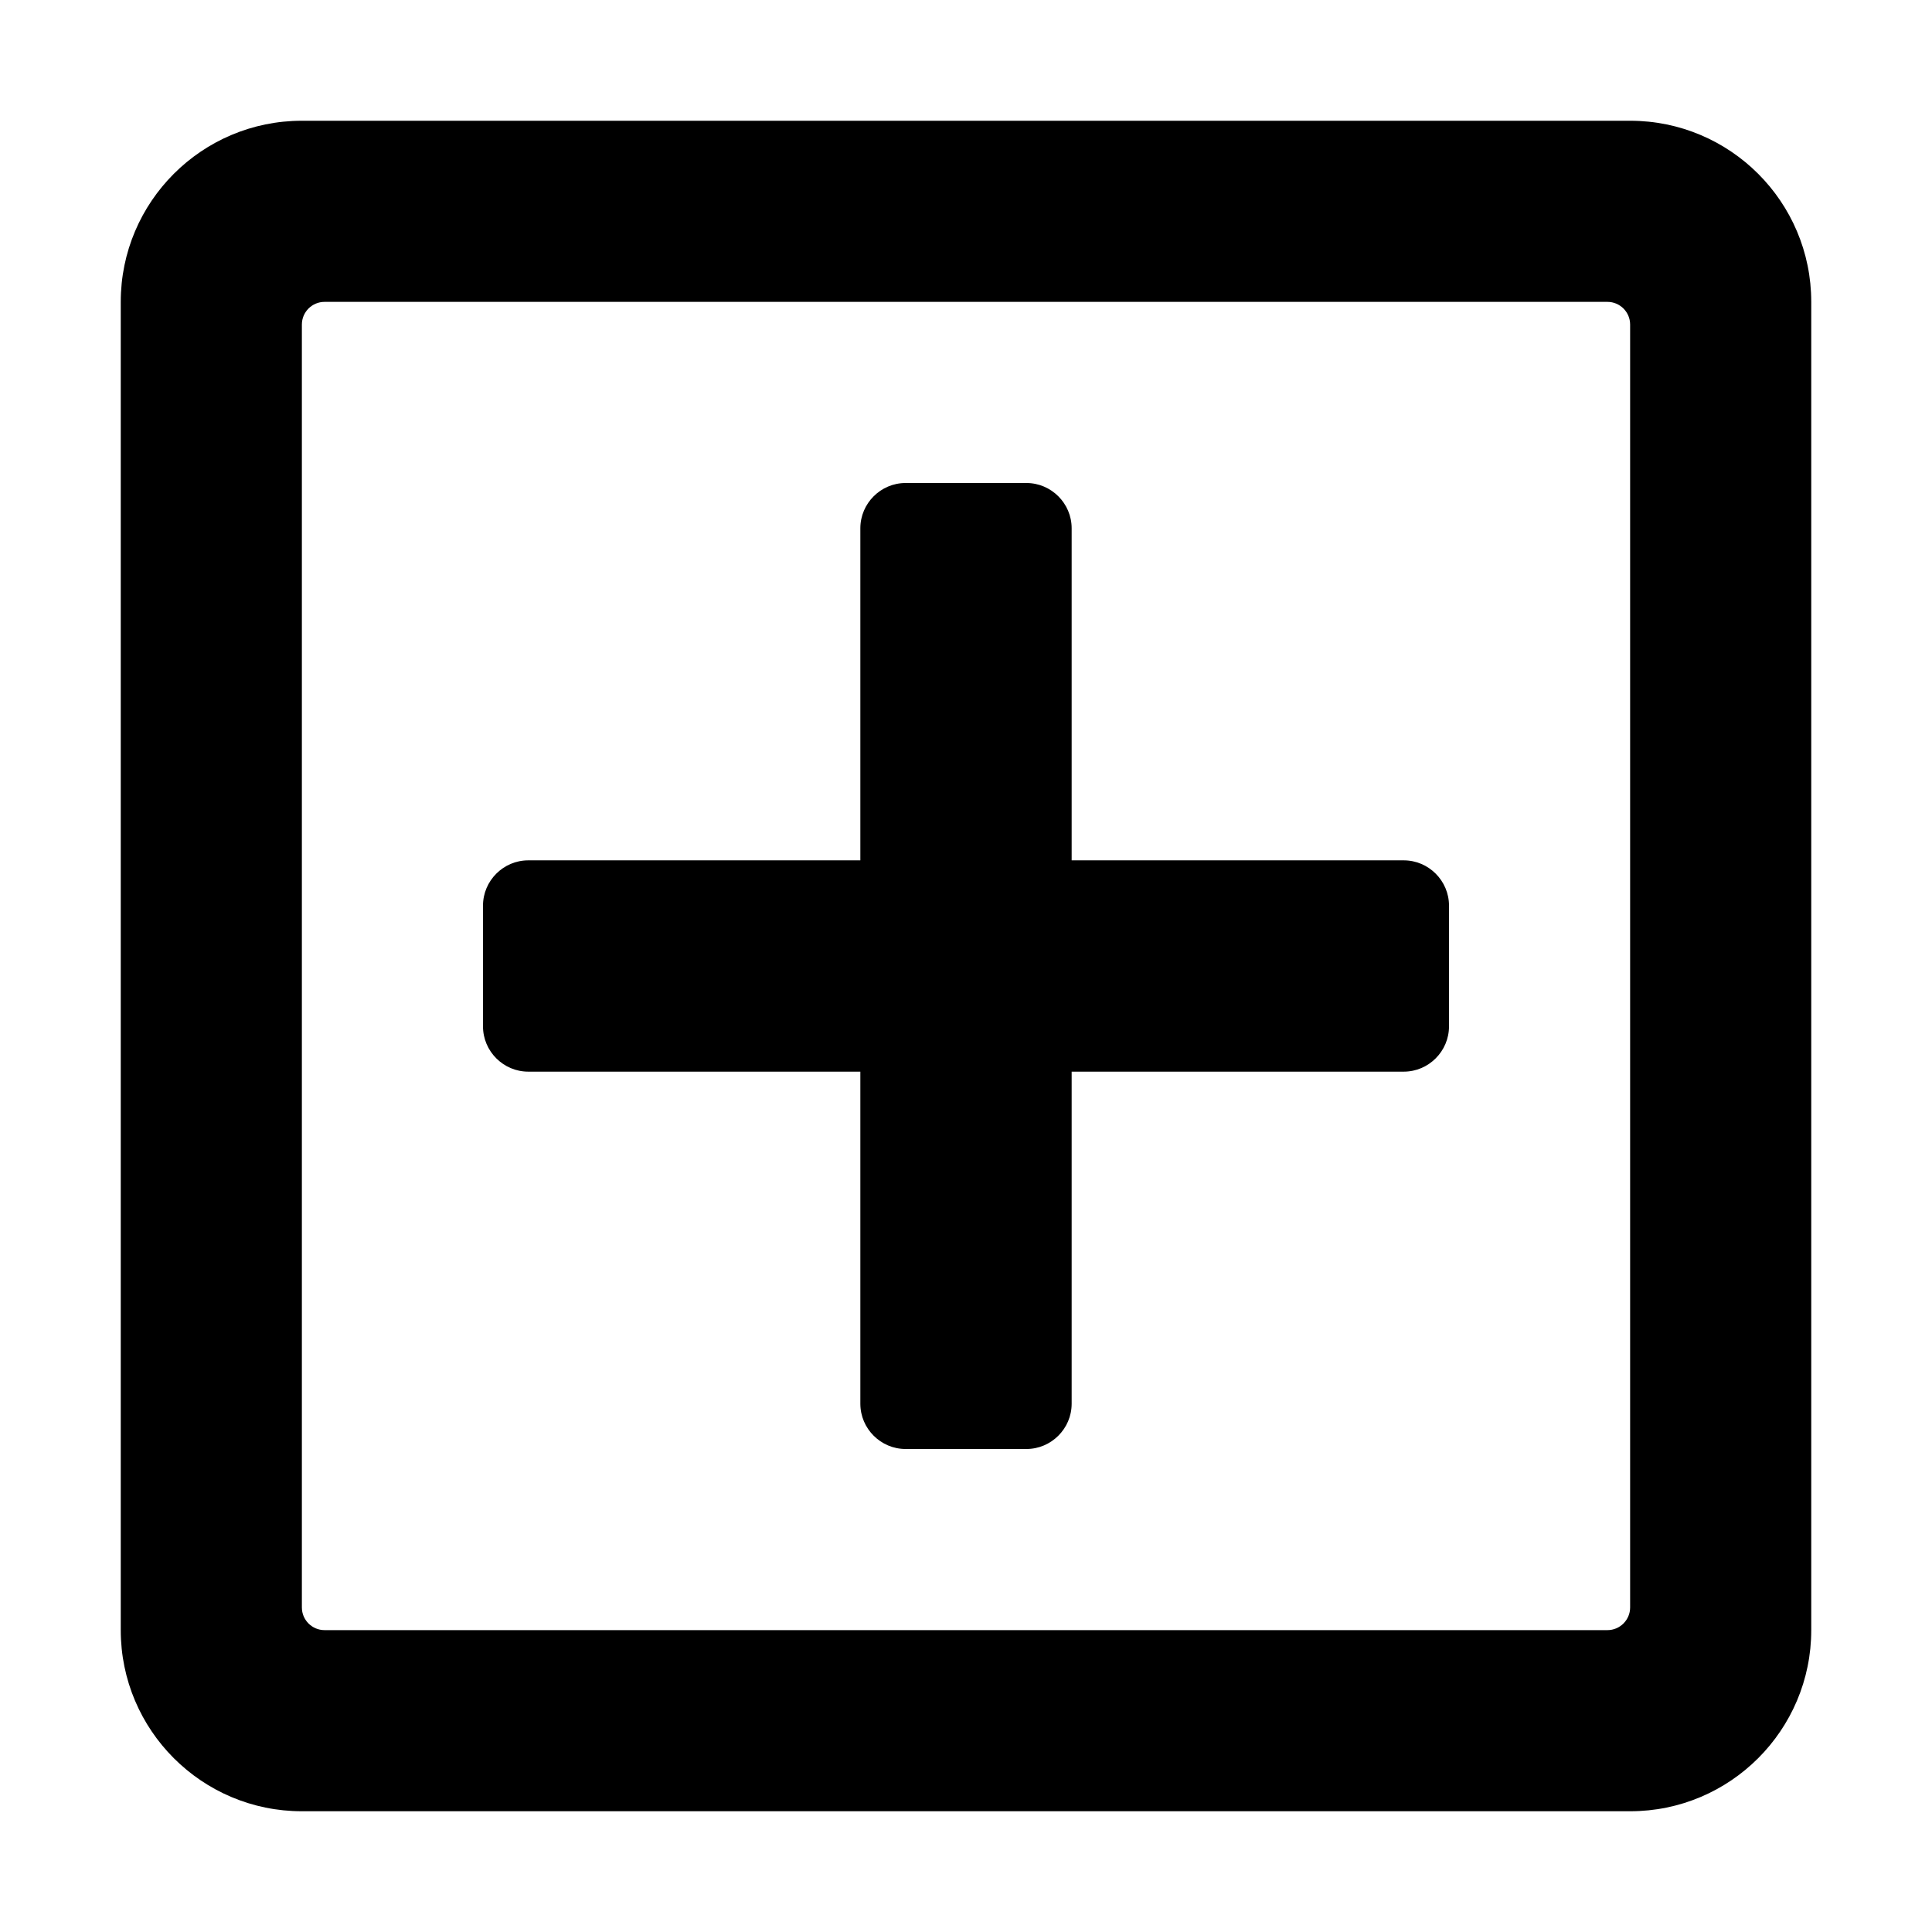
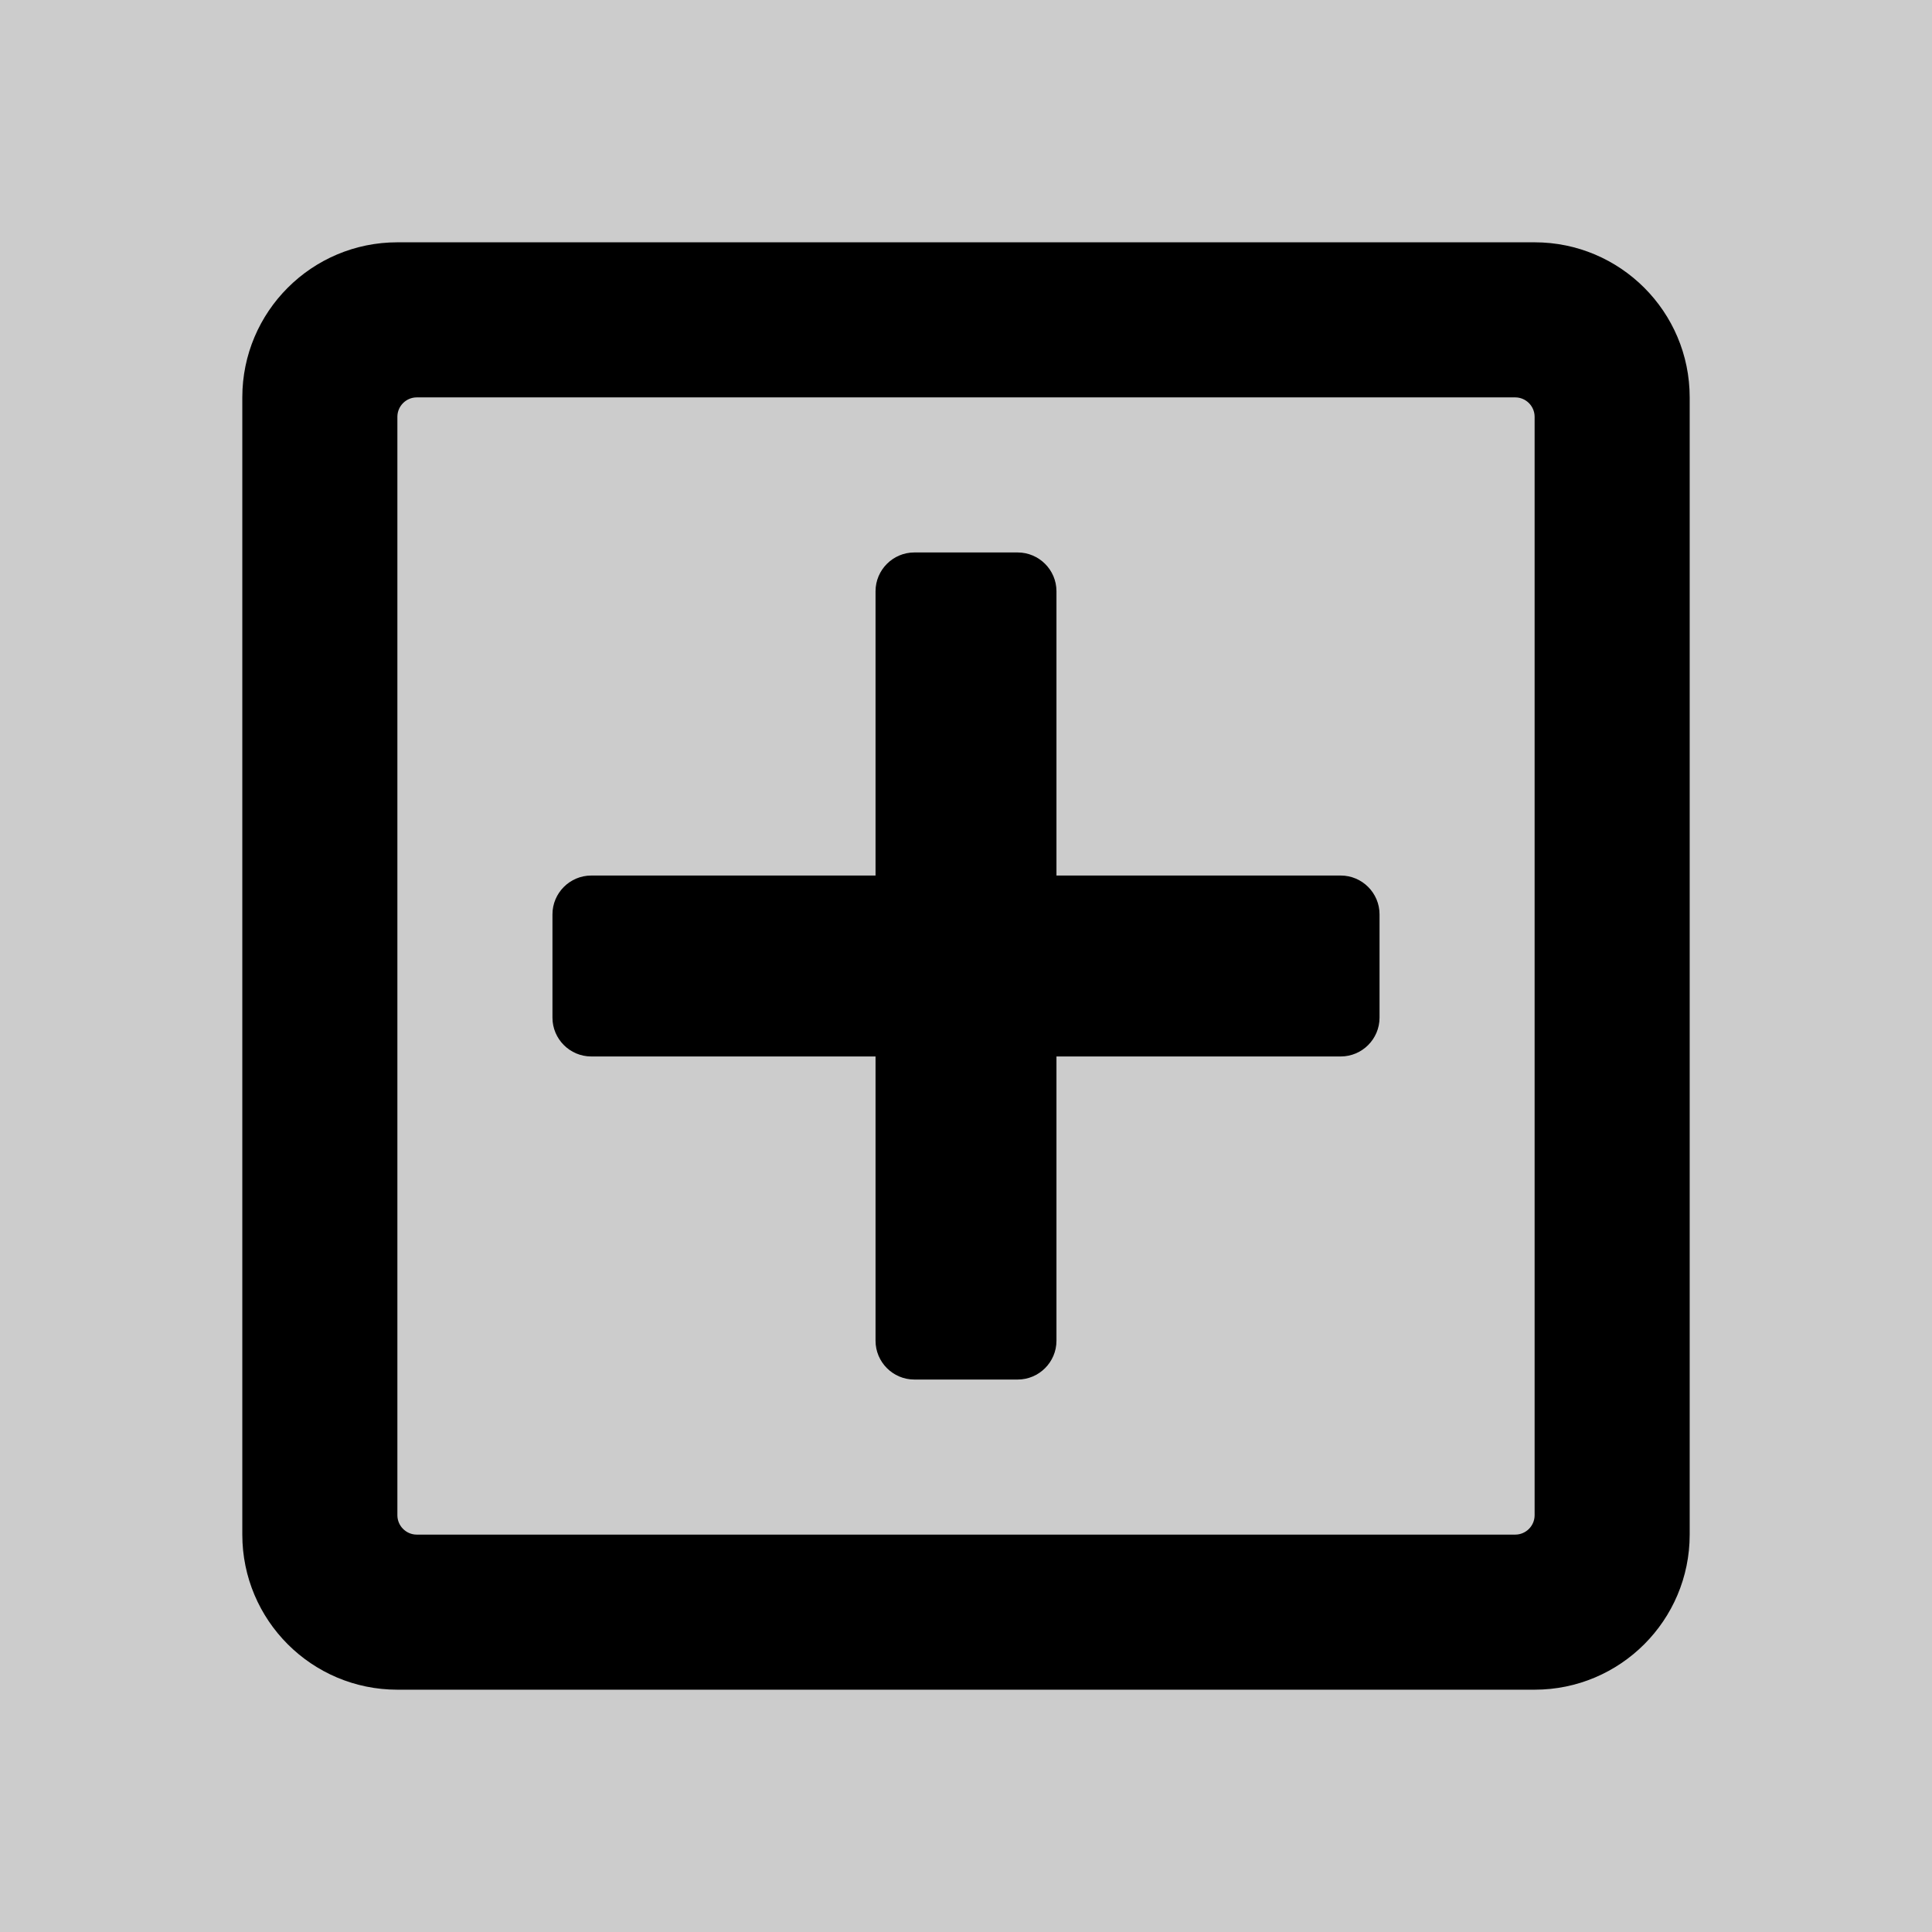
- <svg xmlns="http://www.w3.org/2000/svg" viewBox="0 0 512 512">
+ <svg xmlns="http://www.w3.org/2000/svg" viewBox="-43 -43 598 598">
+   <rect x="-43" y="-43" width="598" height="598" fill="#ccc" />
  <path d="M384,240v32c0,6.6-5.4,12-12,12h-88v88c0,6.6-5.4,12-12,12h-32c-6.6,0-12-5.4-12-12v-88h-88c-6.6,0-12-5.4-12-12v-32c0-6.6,5.4-12,12-12h88v-88c0-6.6,5.4-12,12-12h32c6.6,0,12,5.4,12,12v88h88C378.6,228,384,233.4,384,240z M480,80v352c0,26.5-21.5,48-48,48H80c-26.5,0-48-21.5-48-48V80c0-26.5,21.5-48,48-48h352C458.5,32,480,53.5,480,80z M432,426V86c0-3.3-2.7-6-6-6H86c-3.3,0-6,2.7-6,6v340c0,3.3,2.7,6,6,6h340C429.3,432,432,429.3,432,426z" />
</svg>
